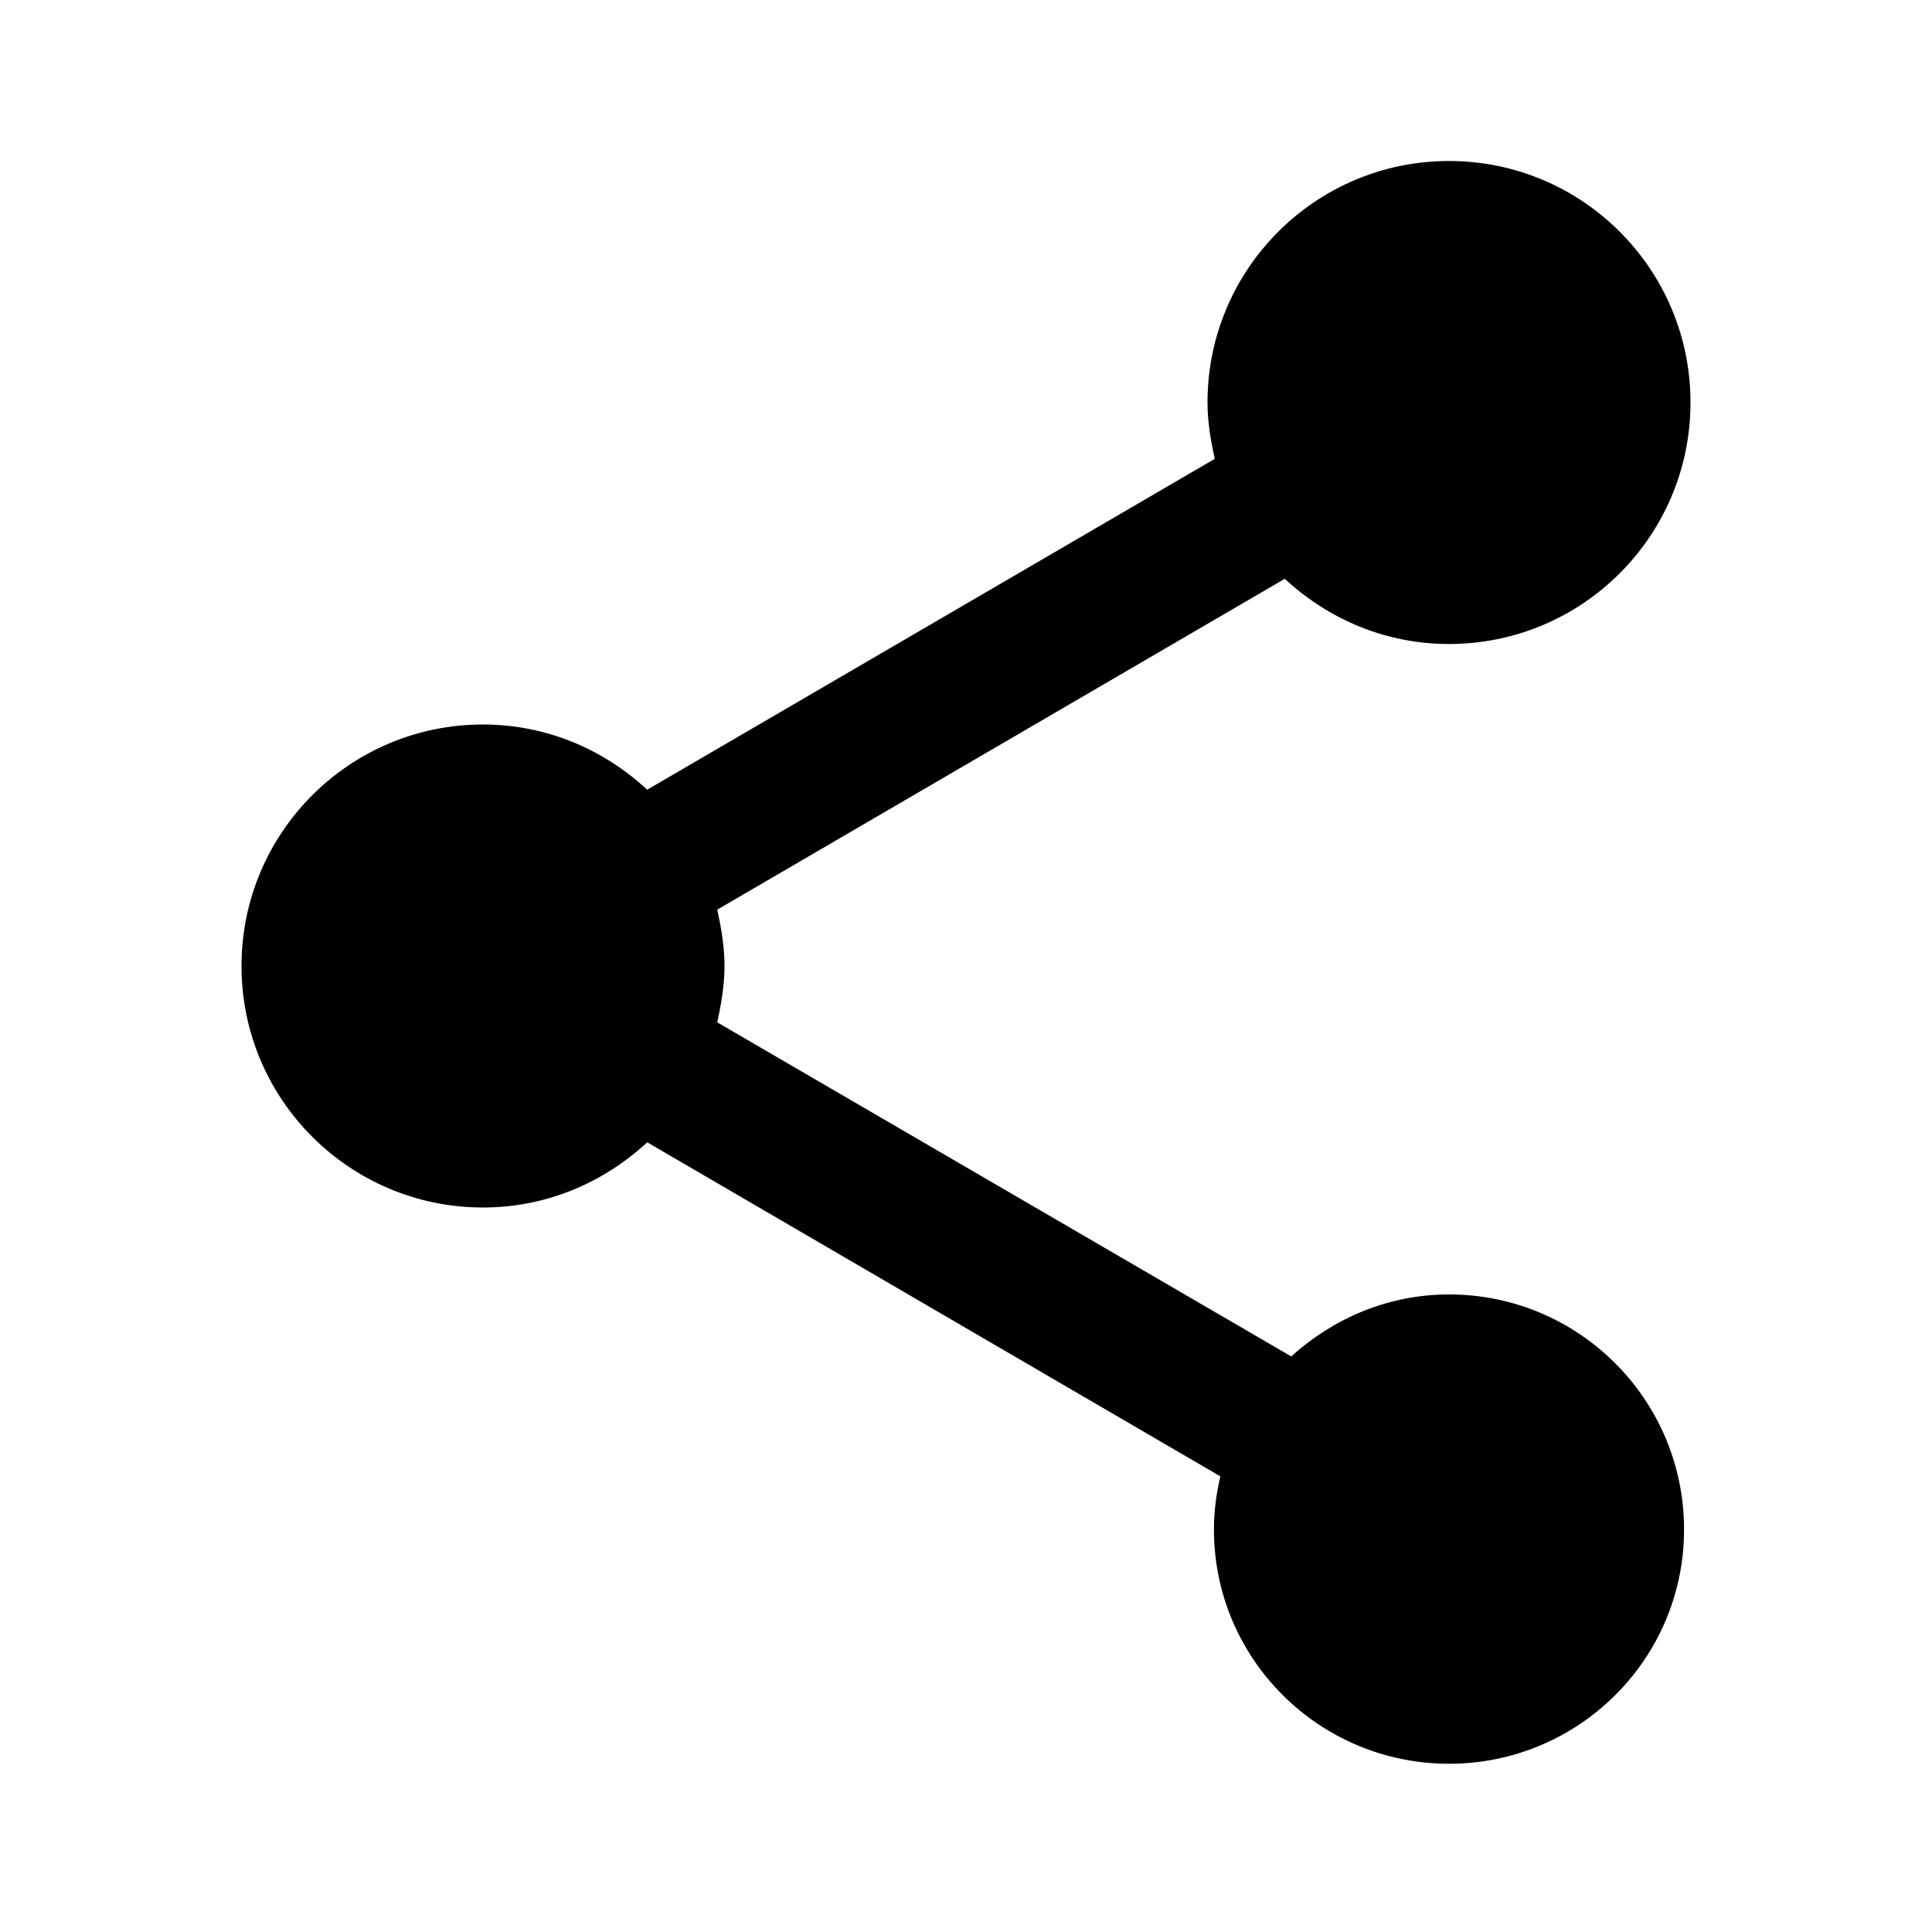
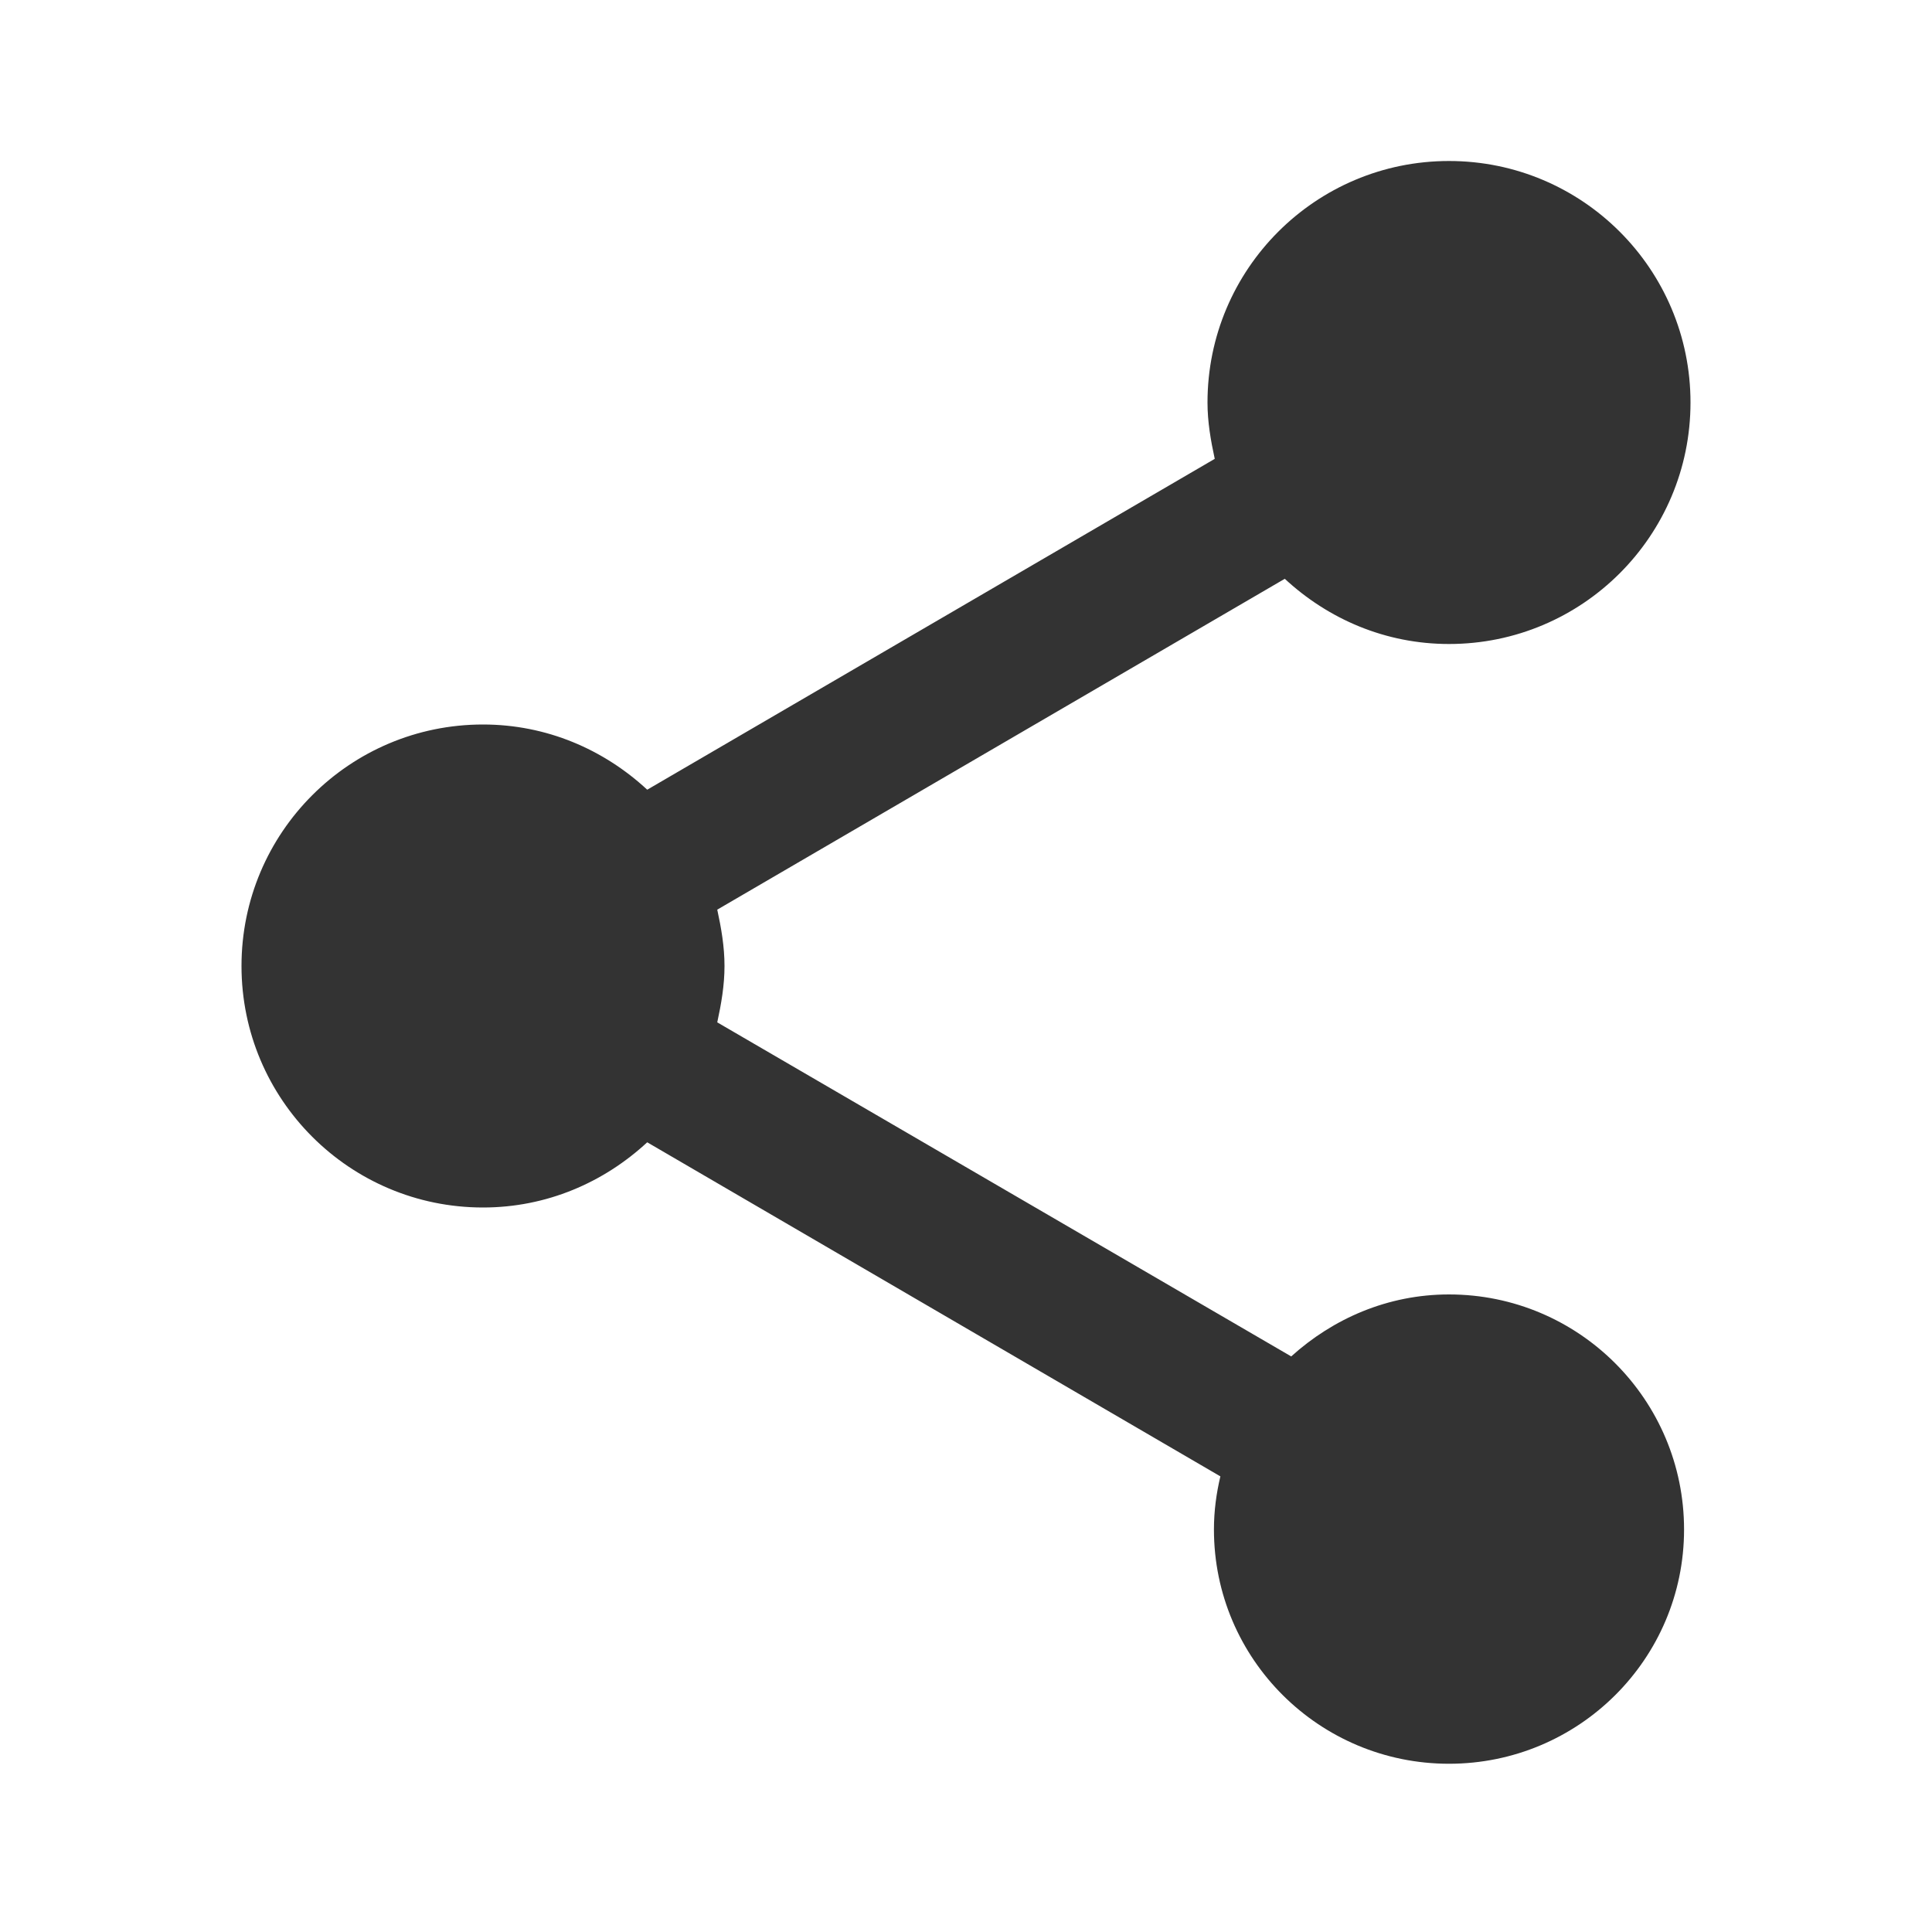
<svg xmlns="http://www.w3.org/2000/svg" viewBox="0 0 24 24">
-   <path d="M18,16.08C17.24,16.08 16.56,16.38 16.04,16.85L8.91,12.7C8.96,12.47 9,12.24 9,12C9,11.76 8.96,11.53 8.91,11.3L15.96,7.19C16.5,7.69 17.21,8 18,8A3,3 0 0,0 21,5A3,3 0 0,0 18,2A3,3 0 0,0 15,5C15,5.24 15.04,5.47 15.09,5.7L8.04,9.81C7.5,9.31 6.79,9 6,9A3,3 0 0,0 3,12A3,3 0 0,0 6,15C6.79,15 7.5,14.69 8.04,14.19L15.16,18.34C15.11,18.55 15.08,18.77 15.08,19C15.08,20.61 16.39,21.91 18,21.91C19.61,21.91 20.92,20.61 20.92,19A2.92,2.92 0 0,0 18,16.08Z" />
+   <path fill="#333333" d="M18,16.08C17.24,16.08 16.56,16.38 16.04,16.85L8.91,12.7C8.96,12.47 9,12.24 9,12C9,11.76 8.96,11.53 8.91,11.3L15.96,7.19C16.5,7.69 17.21,8 18,8A3,3 0 0,0 21,5A3,3 0 0,0 18,2A3,3 0 0,0 15,5C15,5.24 15.04,5.47 15.09,5.7L8.04,9.81C7.5,9.31 6.79,9 6,9A3,3 0 0,0 3,12A3,3 0 0,0 6,15C6.79,15 7.5,14.69 8.04,14.19L15.16,18.34C15.11,18.55 15.08,18.77 15.08,19C15.08,20.61 16.39,21.91 18,21.91C19.61,21.91 20.92,20.61 20.92,19A2.92,2.92 0 0,0 18,16.08Z" />
</svg>
